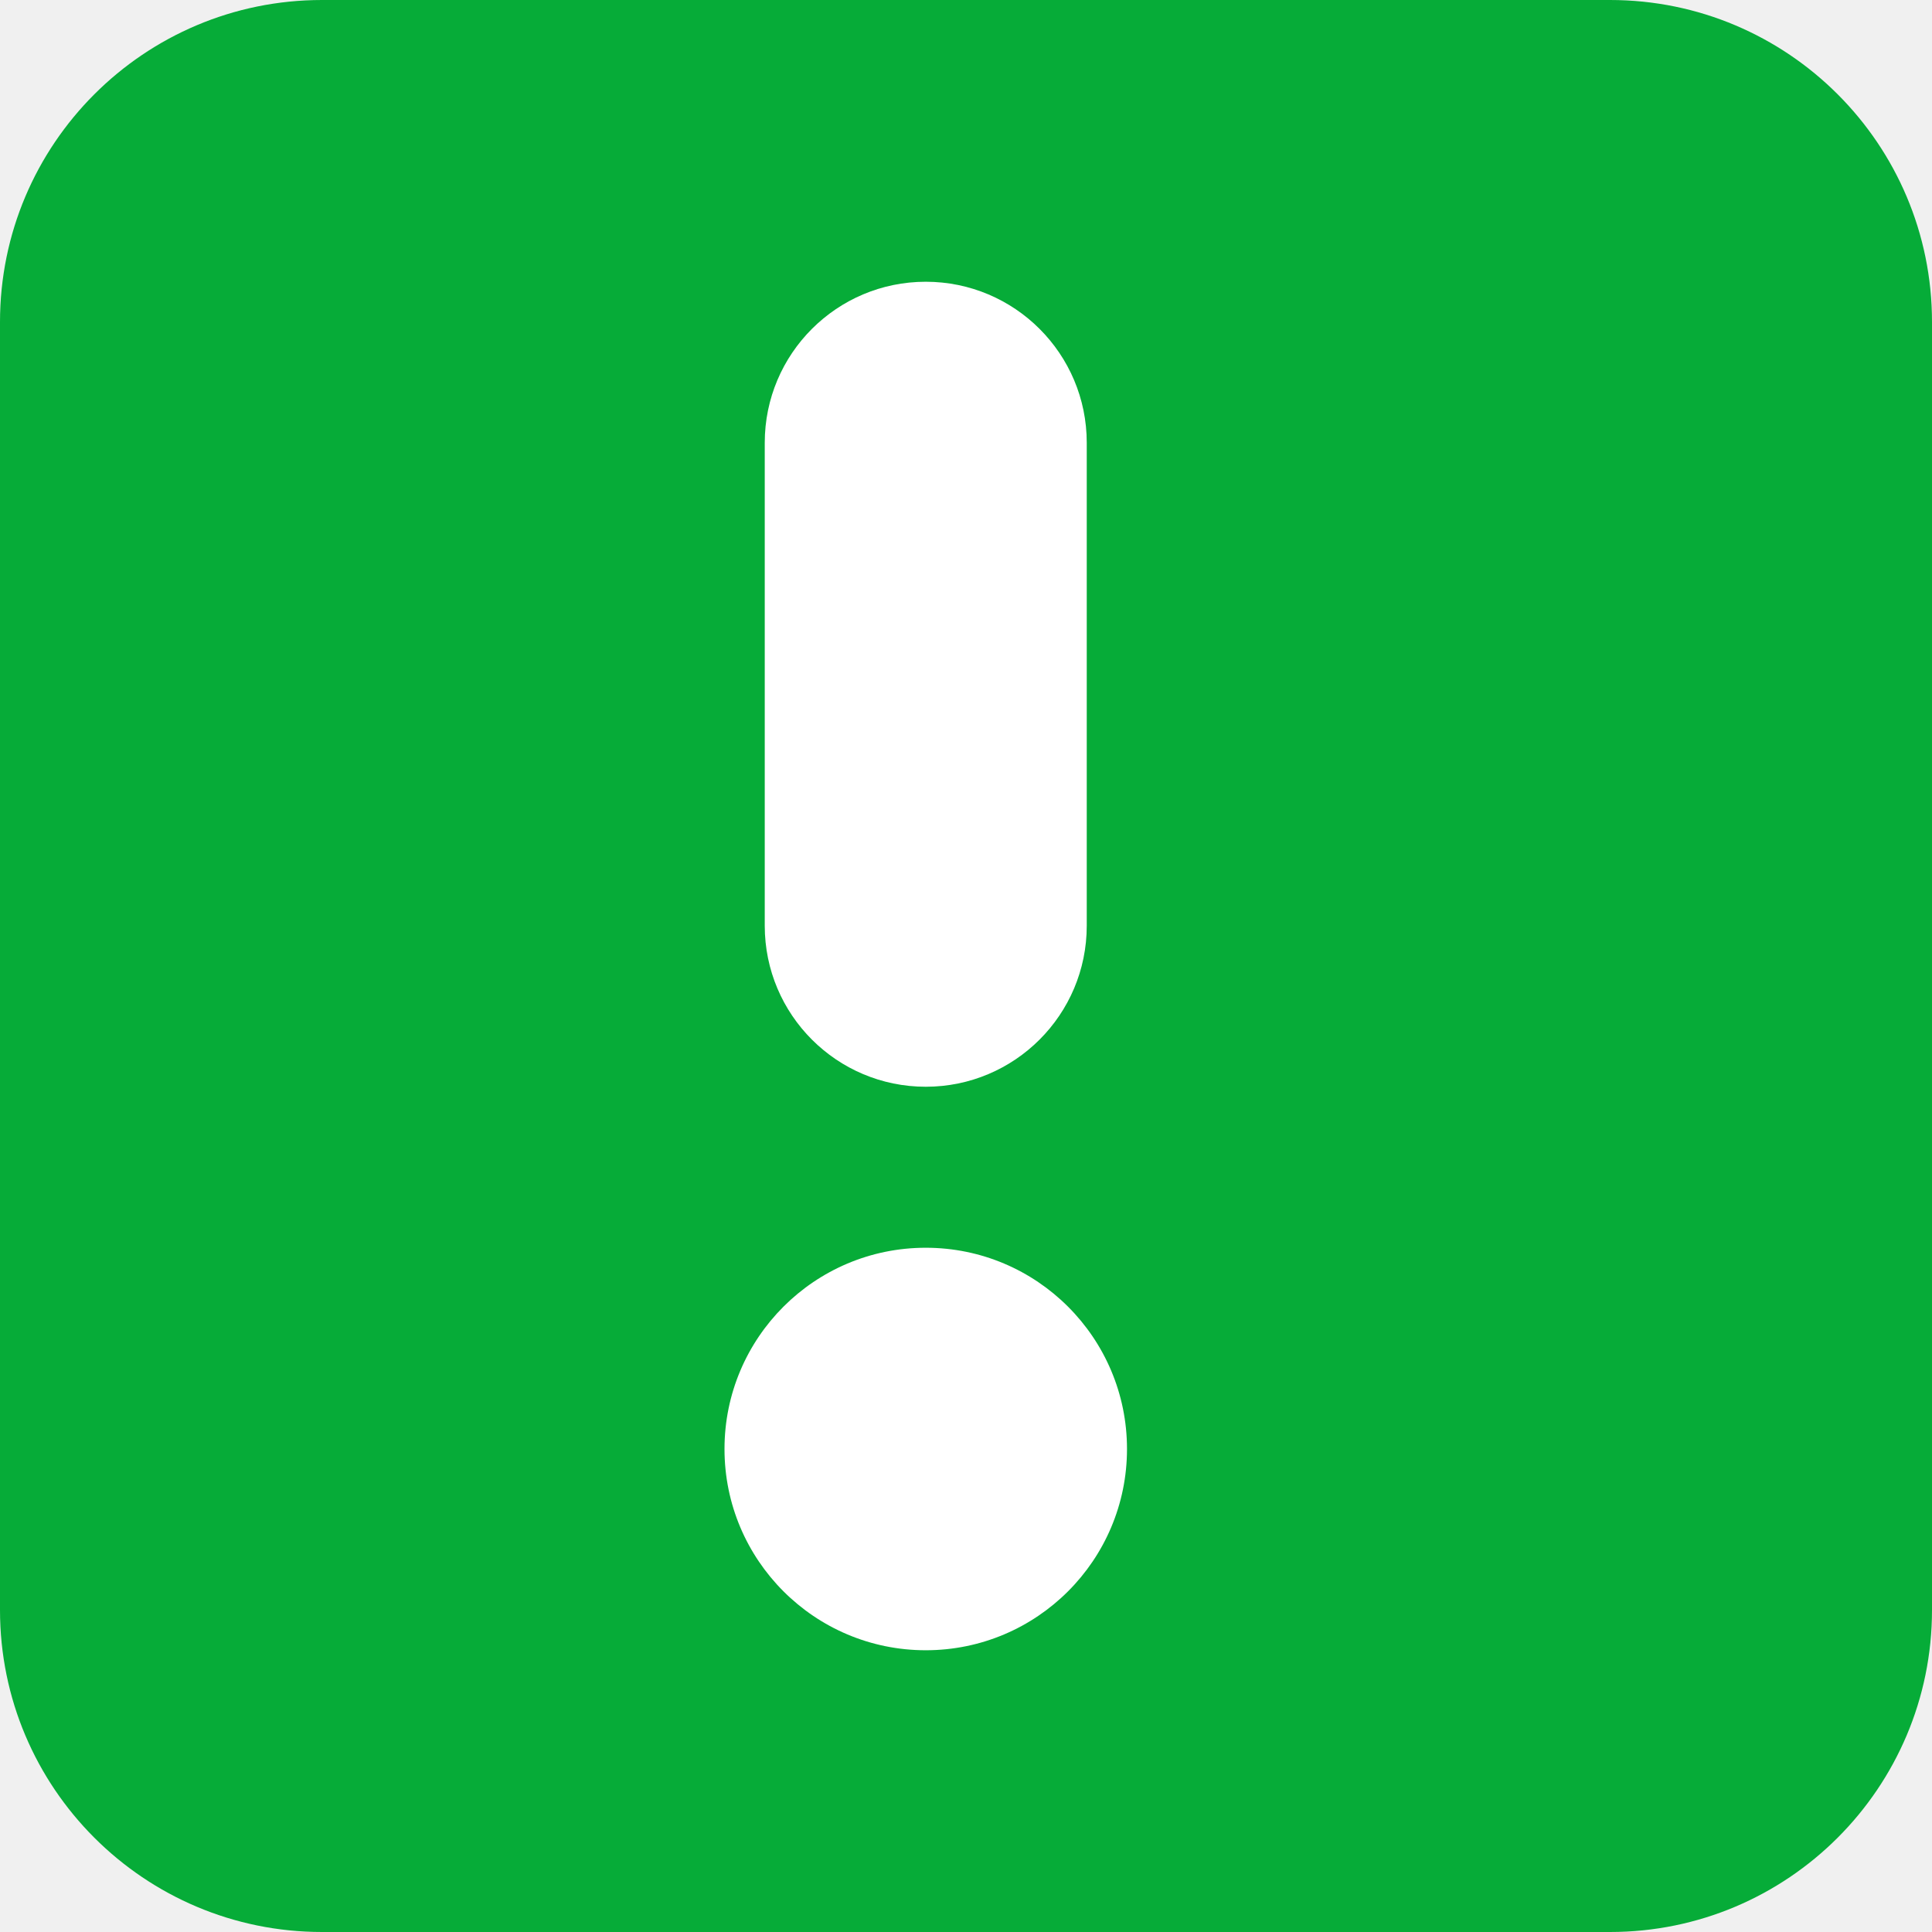
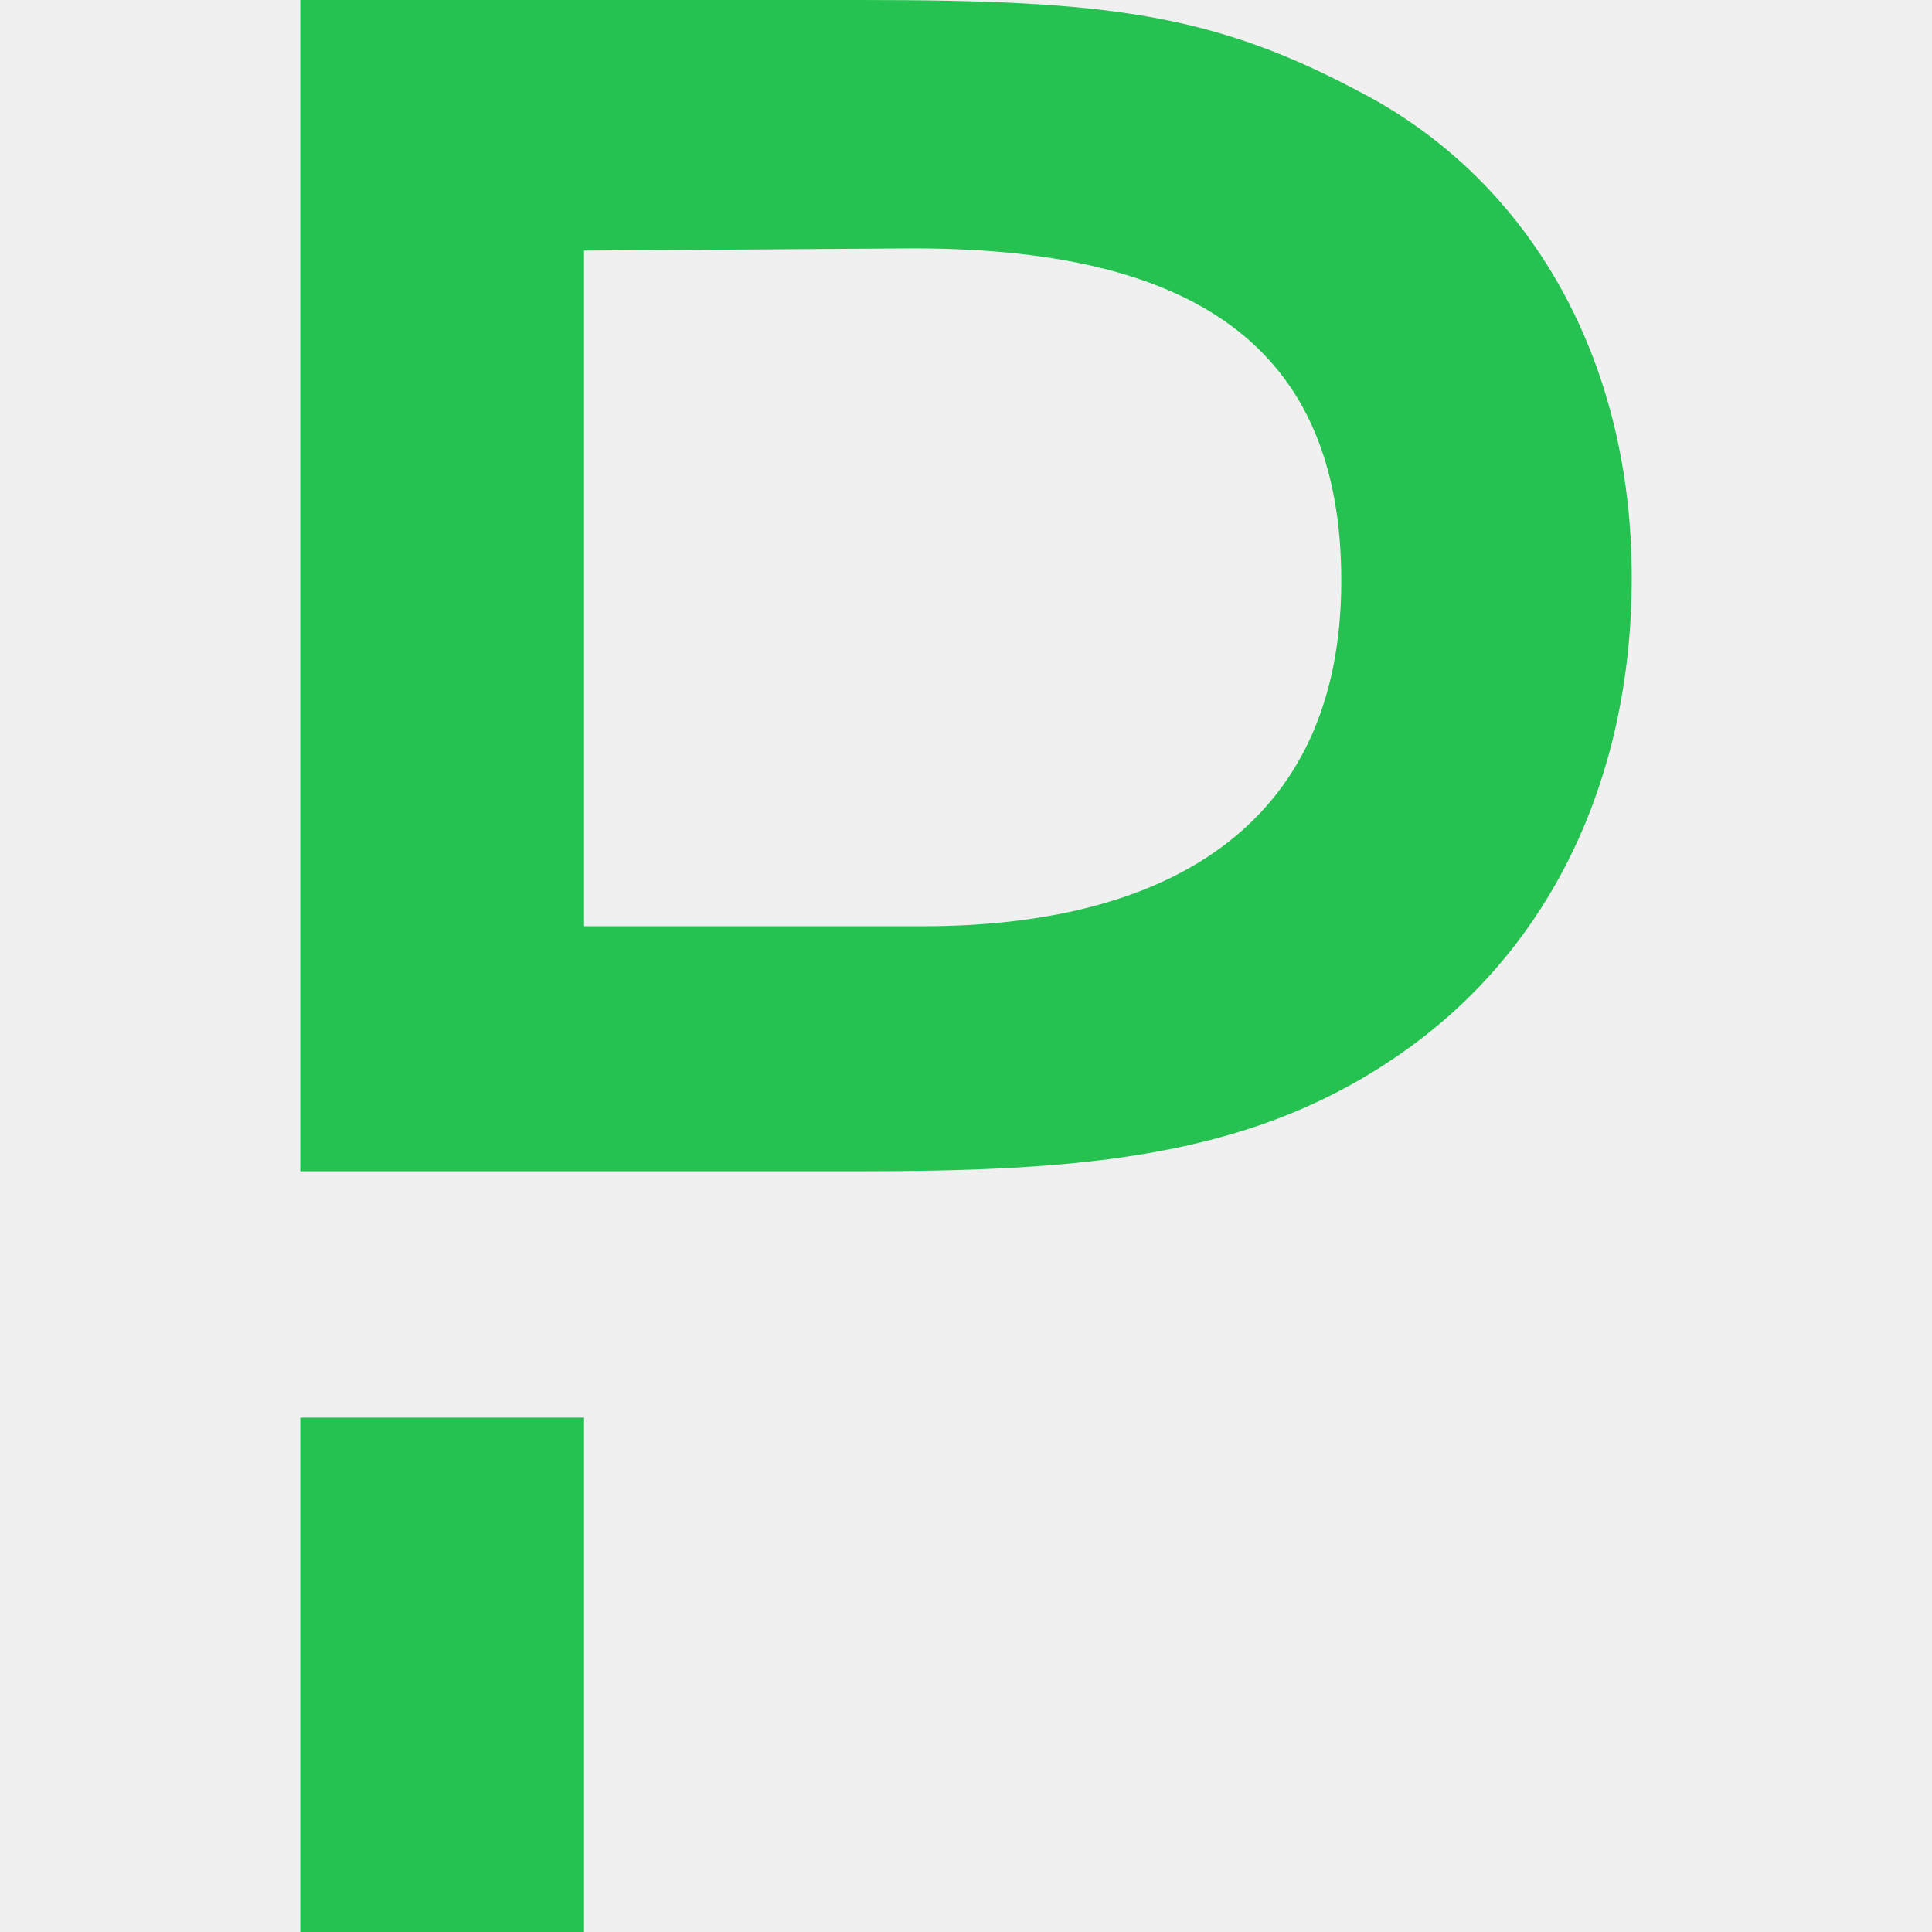
- <svg xmlns="http://www.w3.org/2000/svg" viewBox="0 0 24 24">
-   <rect width="24" height="24" rx="4" fill="#06AC38" />
-   <rect x="9.5" y="3.5" width="4" height="10" rx="2" fill="white" />
-   <circle cx="11.5" cy="18" r="2.5" fill="white" />
+ <svg xmlns="http://www.w3.org/2000/svg" fill="#25C151" role="img" viewBox="0 0 24 24">
+   <path d="M16.965 1.18C15.085.164 13.769 0 10.683 0H3.73v14.55h6.926c2.743 0 4.8-.164 6.61-1.37 1.975-1.303 3.004-3.484 3.004-6.007 0-2.716-1.262-4.896-3.305-5.994zm-5.5 10.326h-4.21V3.113l3.977-.027c3.62-.028 5.43 1.234 5.43 4.128 0 3.113-2.248 4.292-5.197 4.292zM3.73 17.61h3.525V24H3.73Z" />
</svg>
